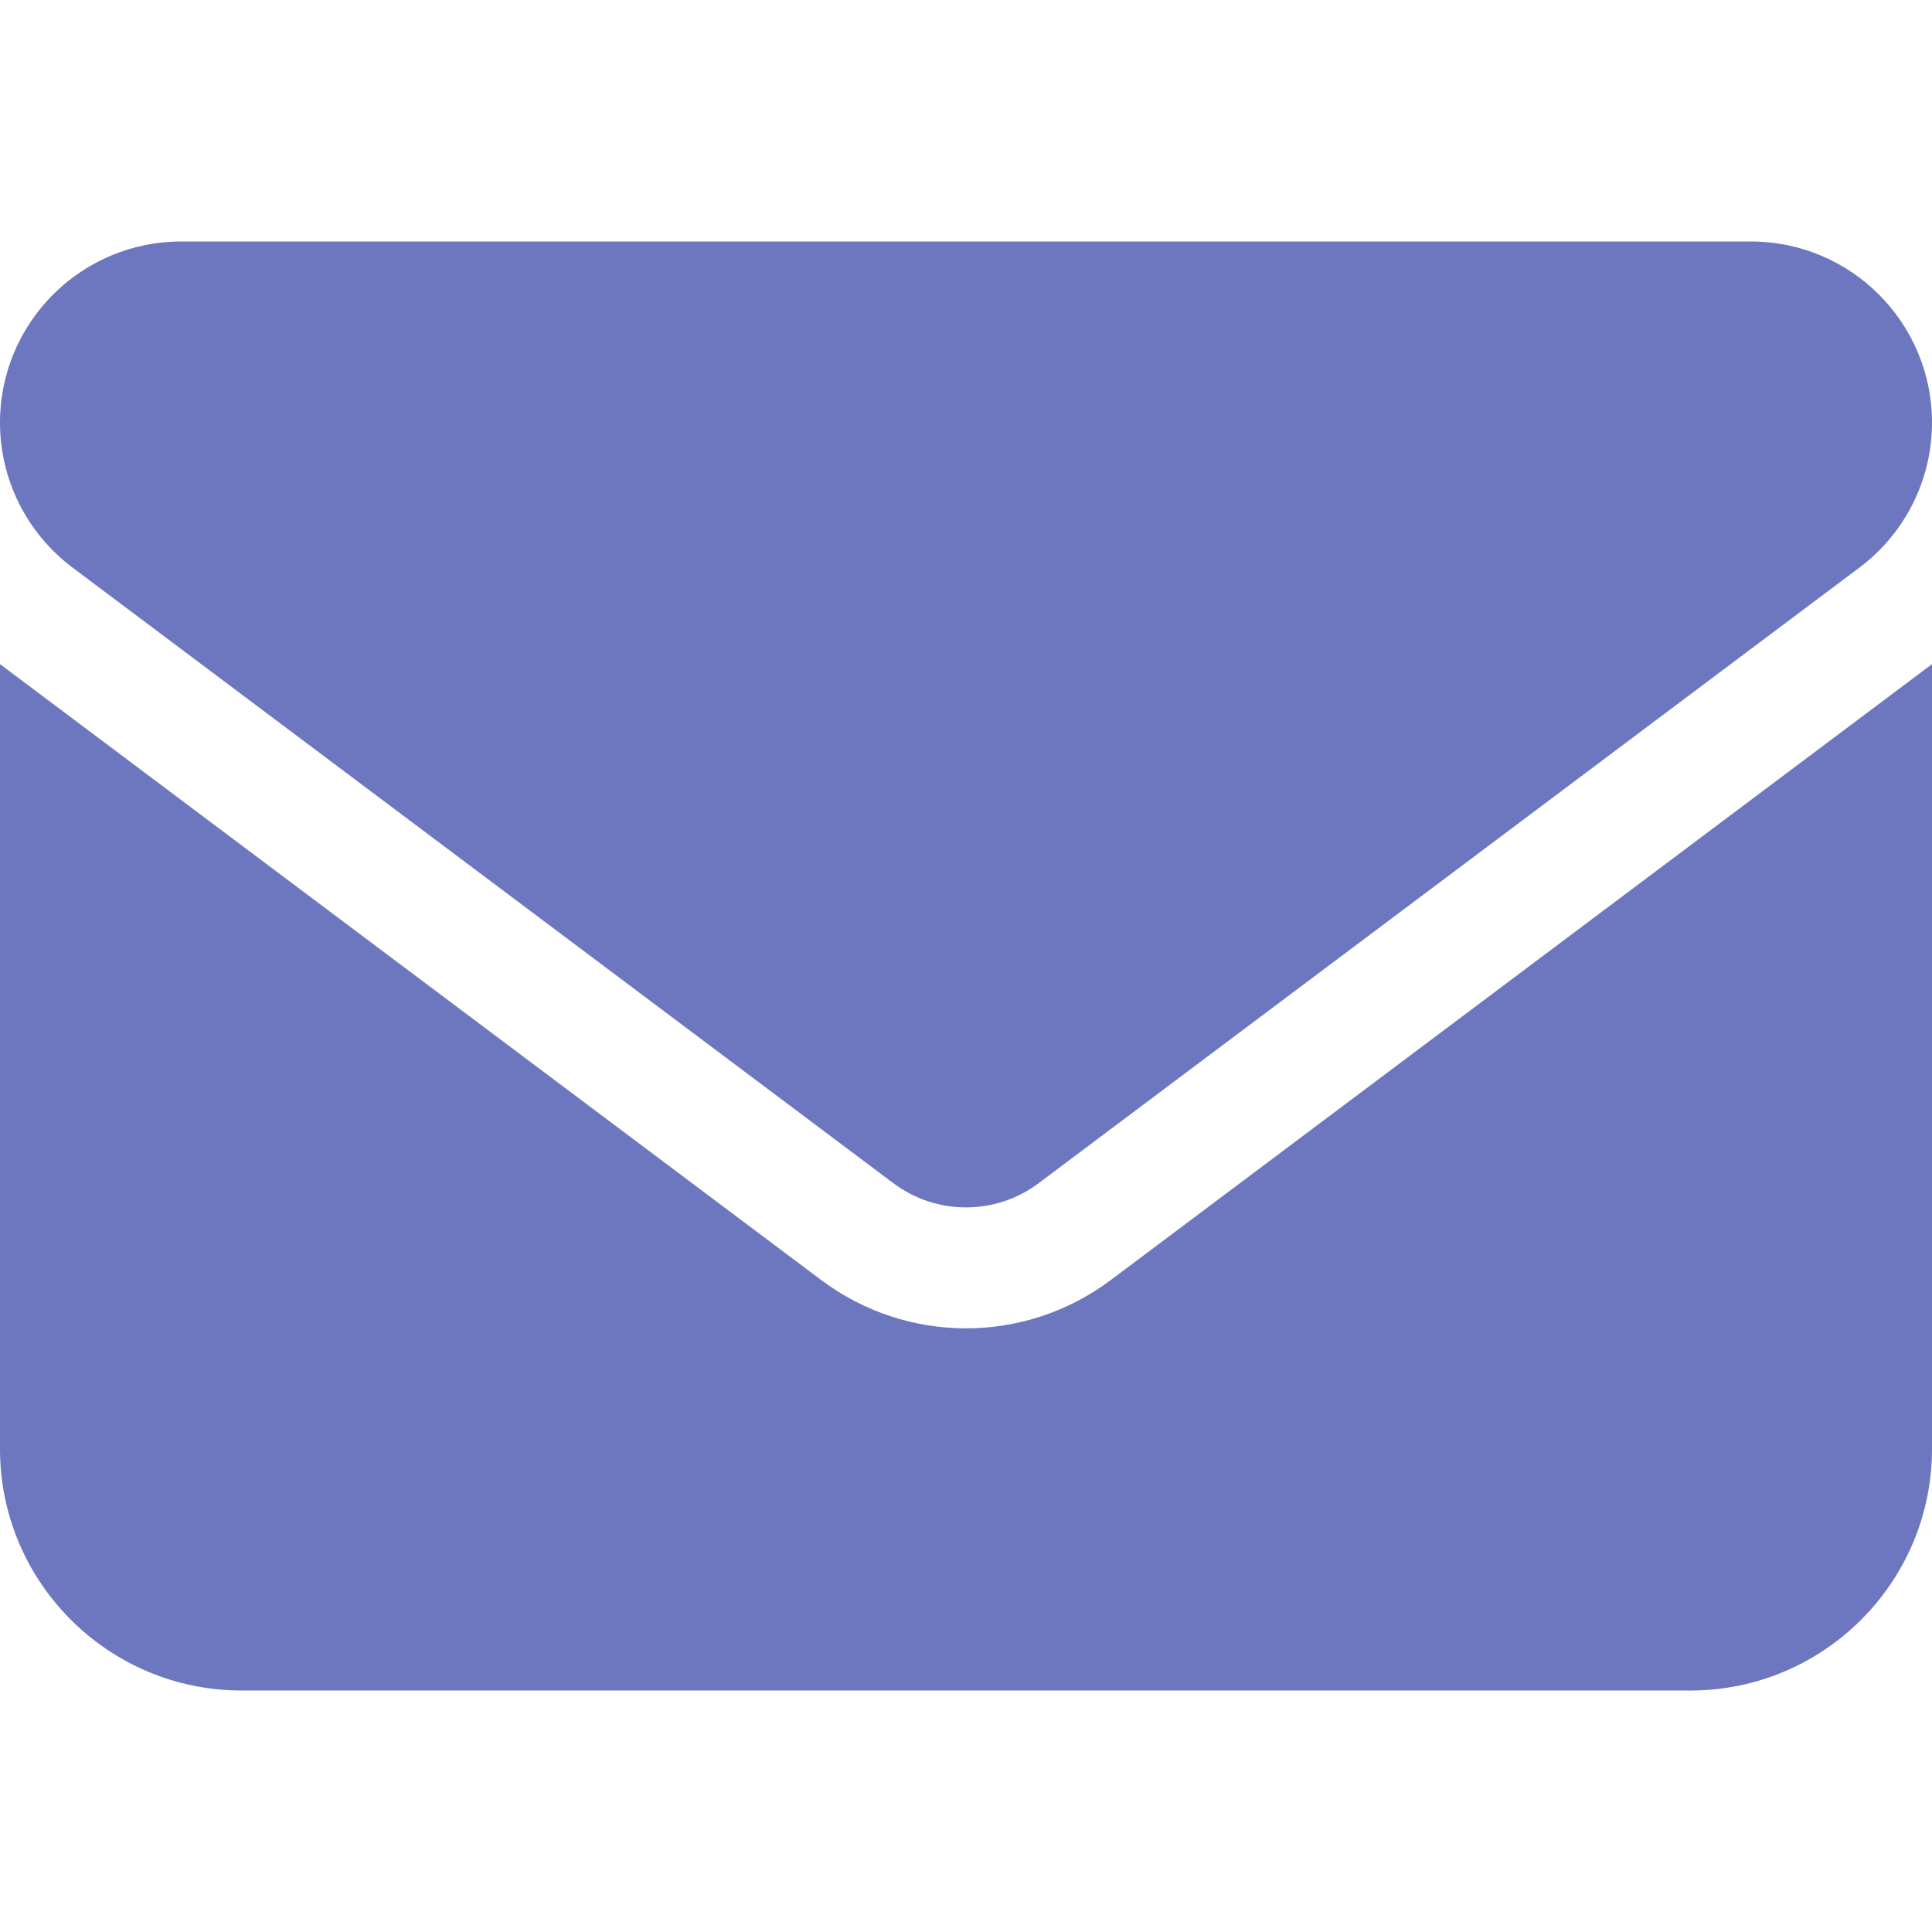
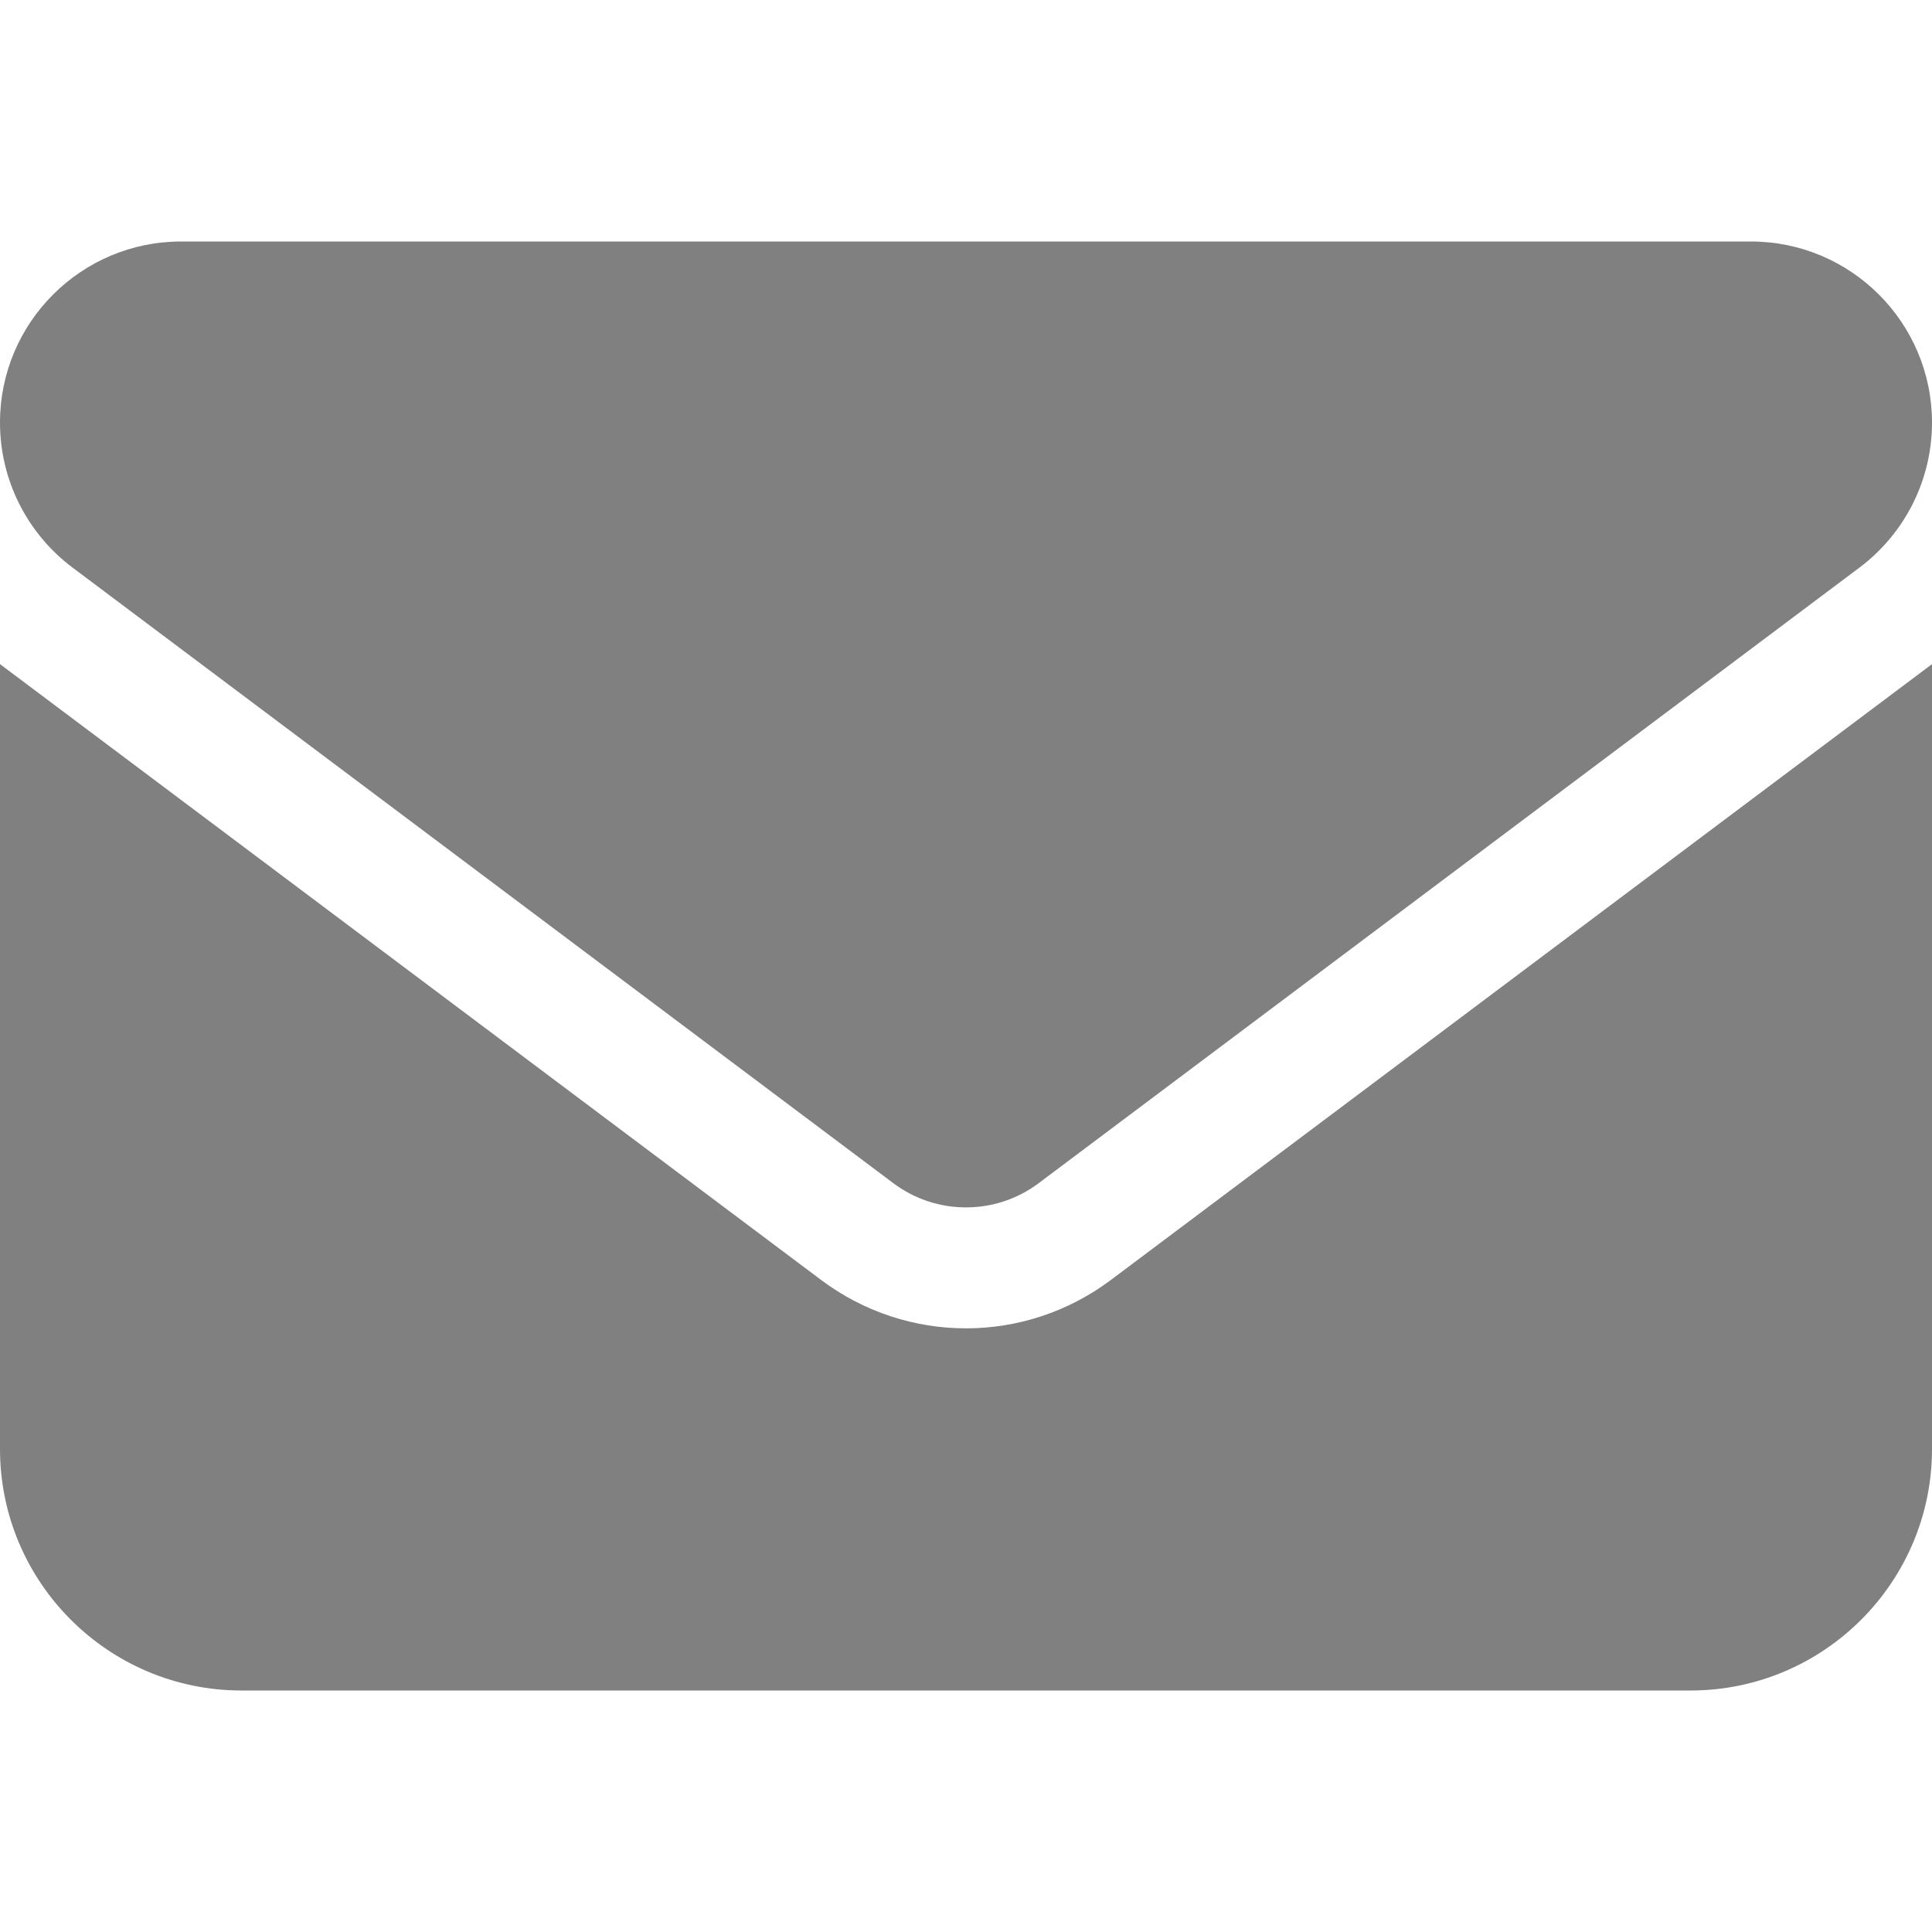
- <svg xmlns="http://www.w3.org/2000/svg" fill="#6C77BF" height="20" width="20" viewBox="0 0 512 512">
+ <svg xmlns="http://www.w3.org/2000/svg" fill="grey" height="23" width="23" viewBox="0 0 512 512">
  <path d="M48 64C21.5 64 0 85.5 0 112c0 15.1 7.1 29.3 19.2 38.4L236.8 313.6c11.4 8.5 27 8.5 38.4 0L492.8 150.4c12.1-9.1 19.2-23.3 19.2-38.4c0-26.5-21.5-48-48-48H48zM0 176V384c0 35.3 28.7 64 64 64H448c35.3 0 64-28.7 64-64V176L294.4 339.2c-22.8 17.1-54 17.1-76.8 0L0 176z" />
</svg>
